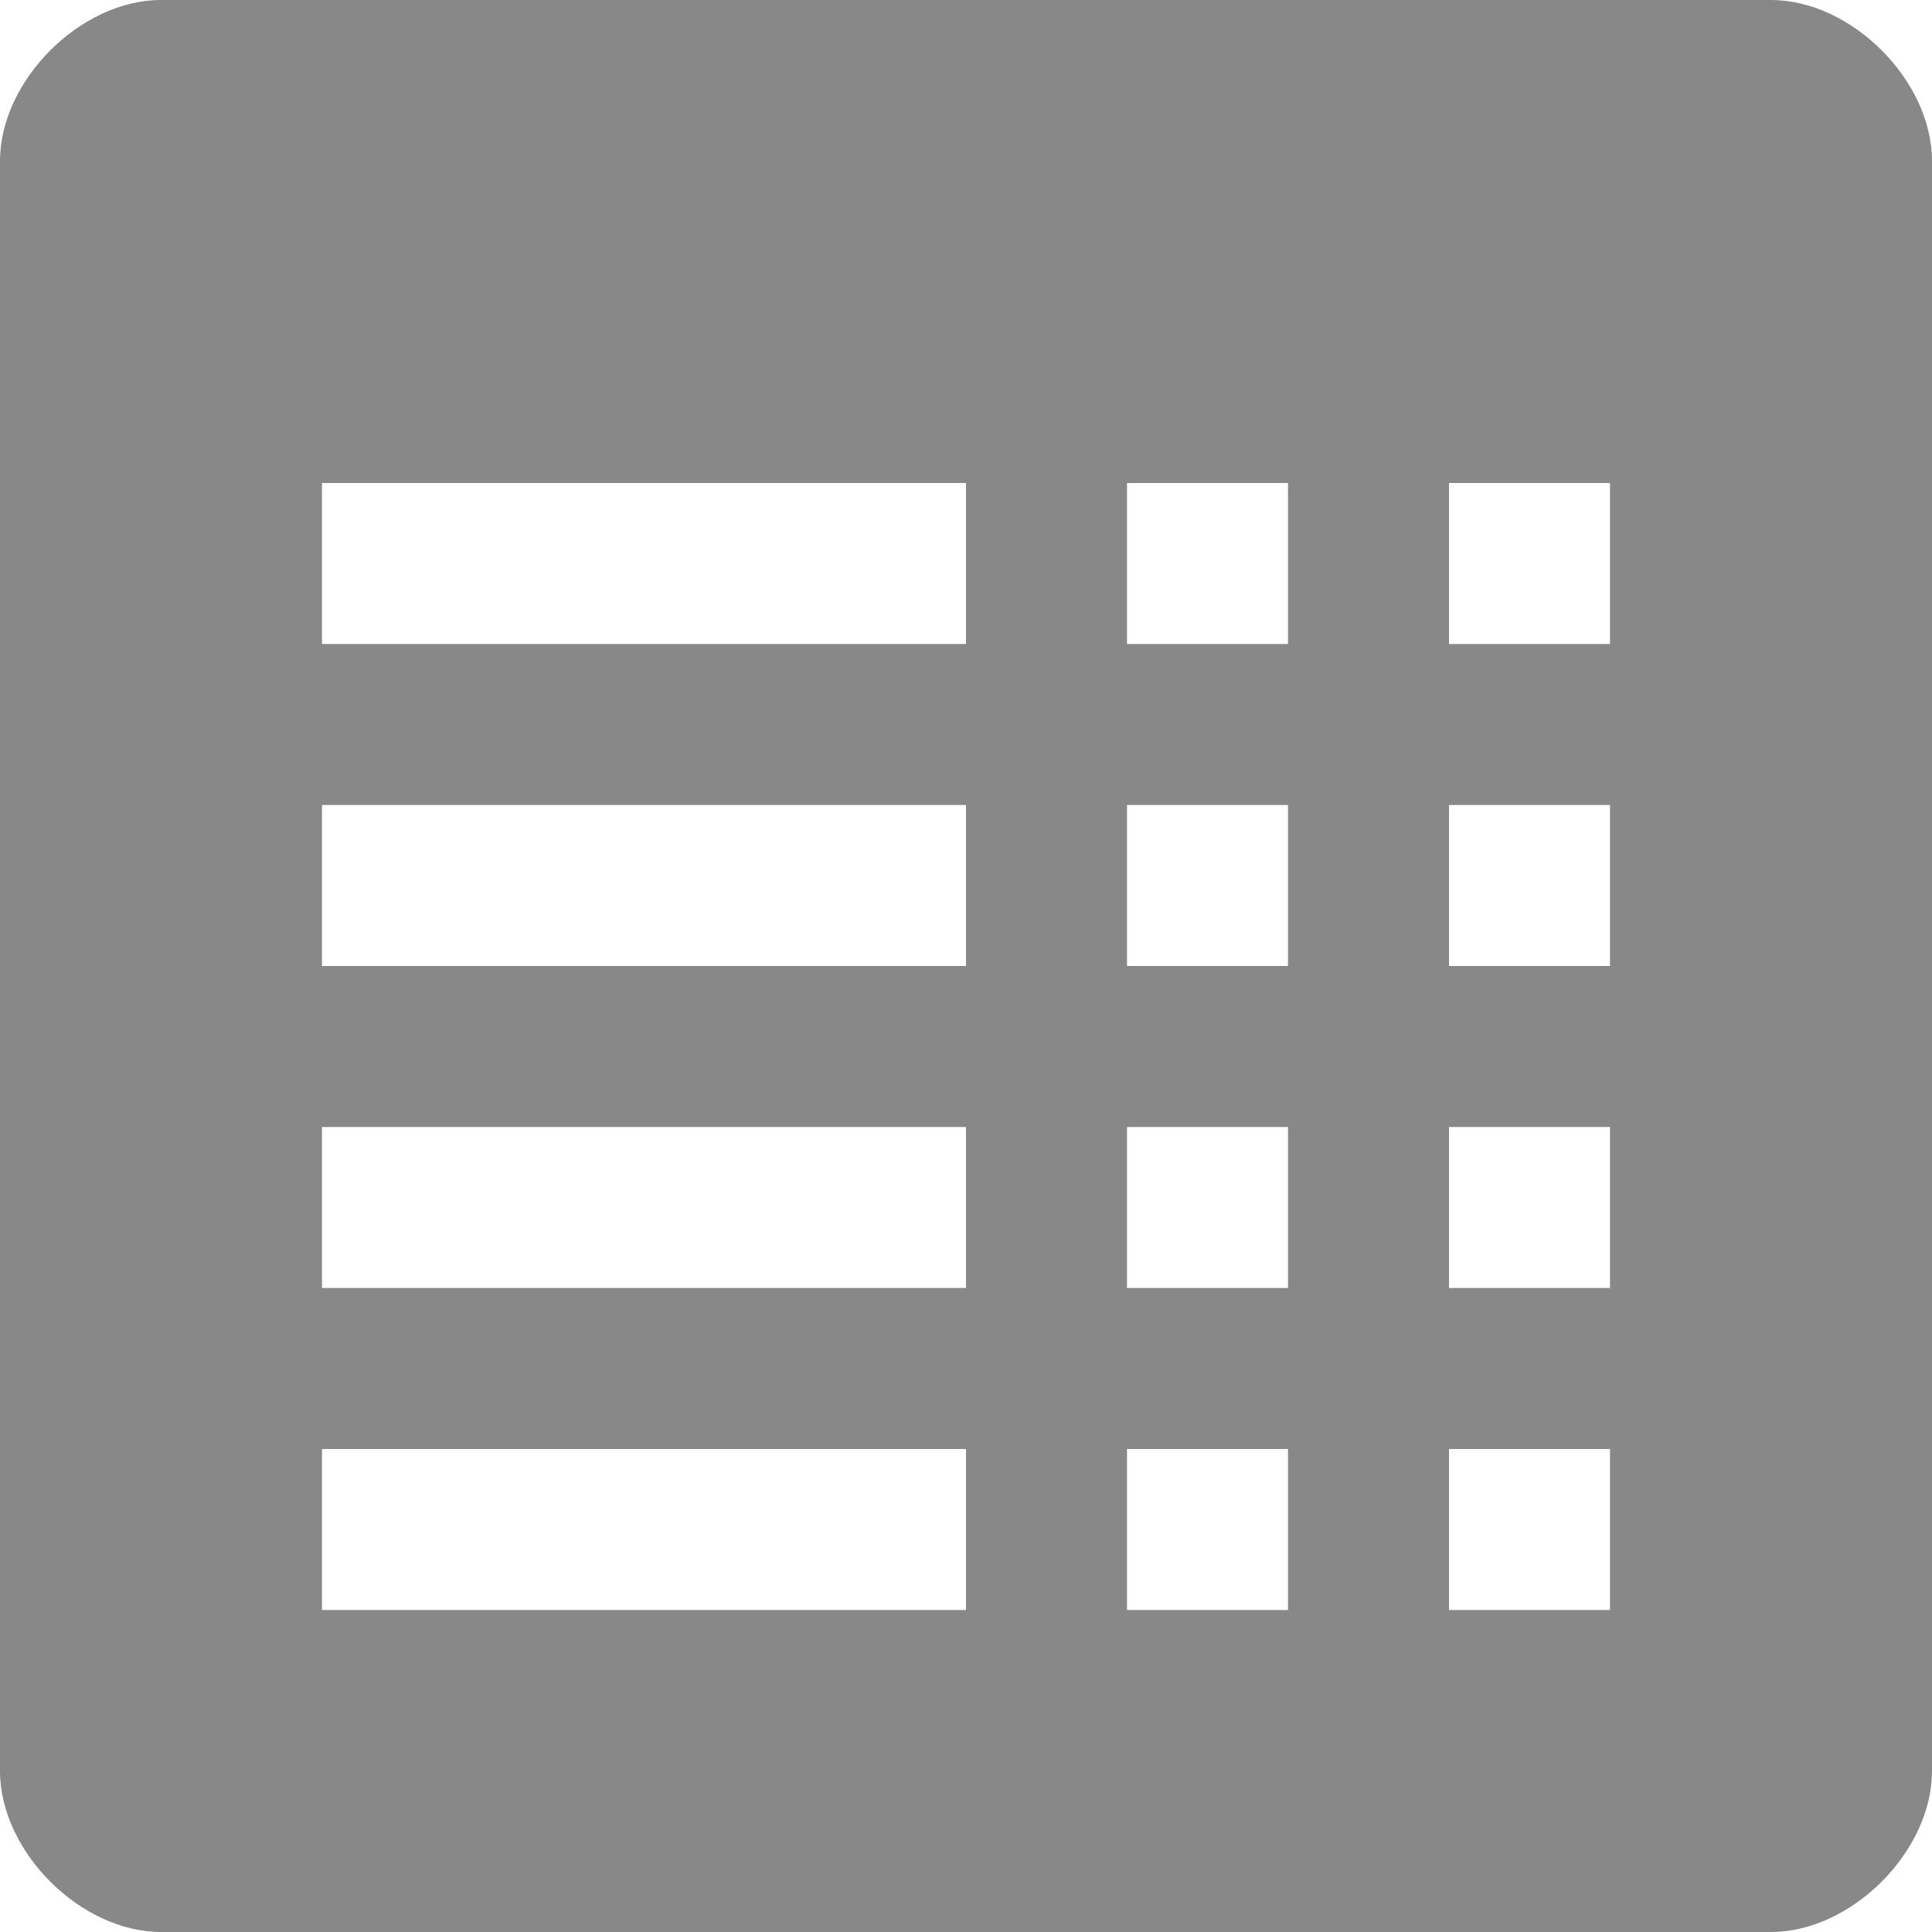
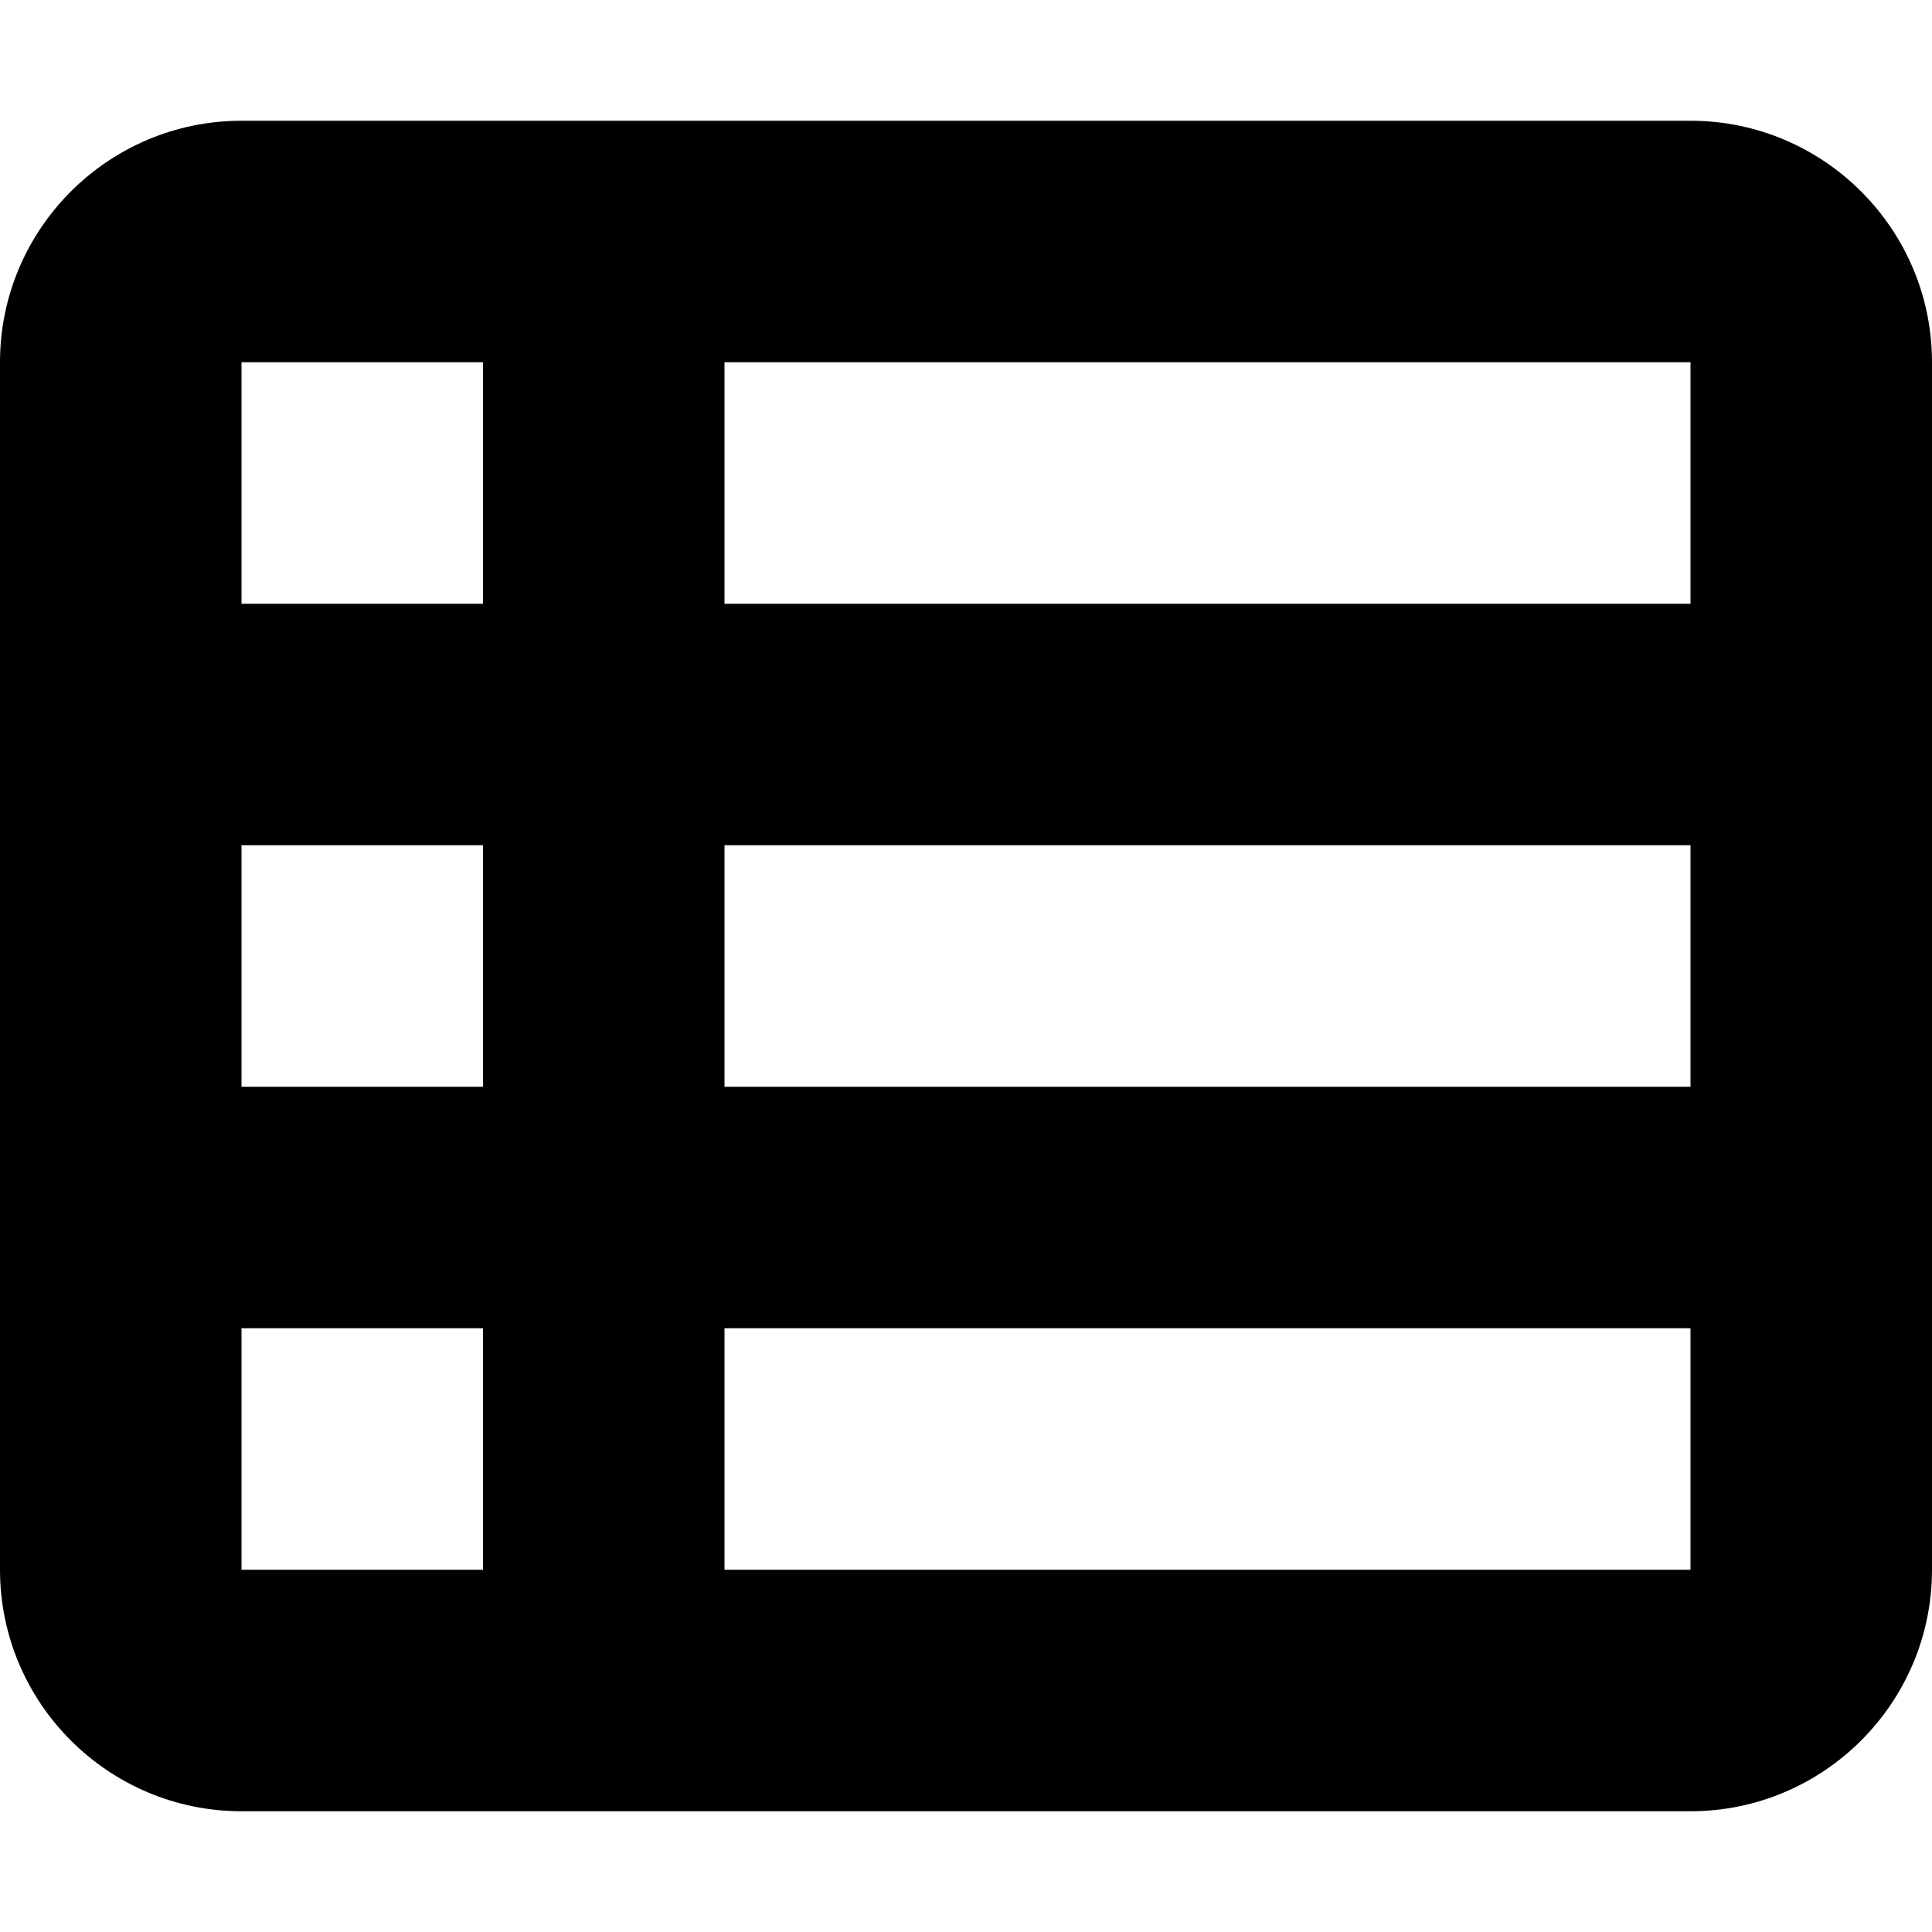
- <svg xmlns="http://www.w3.org/2000/svg" width="12" height="12" viewBox="0 0 12 12" preserveAspectRatio="xMinYMid meet" overflow="visible">
-   <path d="M11 0H1C.5 0 0 .5 0 1v10c0 .5.5 1 1 1h10c.5 0 1-.5 1-1V1c0-.5-.5-1-1-1zM7 3h1v1H7V3zm0 2h1v1H7V5zm-1 5H2V9h4v1zm0-2H2V7h4v1zm0-2H2V5h4v1zm0-2H2V3h4v1zm1 3h1v1H7V7zm1 3H7V9h1v1zm2 0H9V9h1v1zm0-2H9V7h1v1zm0-2H9V5h1v1zm0-2H9V3h1v1z" fill="#888" />
+ <svg xmlns="http://www.w3.org/2000/svg" viewBox="0 0 512 512" preserveAspectRatio="xMinYMid meet">
+   <path d="M0 96C0 60.7 28.7 32 64 32H448c35.3 0 64 28.7 64 64V416c0 35.3-28.7 64-64 64H64c-35.3 0-64-28.7-64-64V96zm64 0v64h64V96H64zm384 0H192v64H448V96zM64 224v64h64V224H64zm384 0H192v64H448V224zM64 352v64h64V352H64zm384 0H192v64H448V352z" />
</svg>
